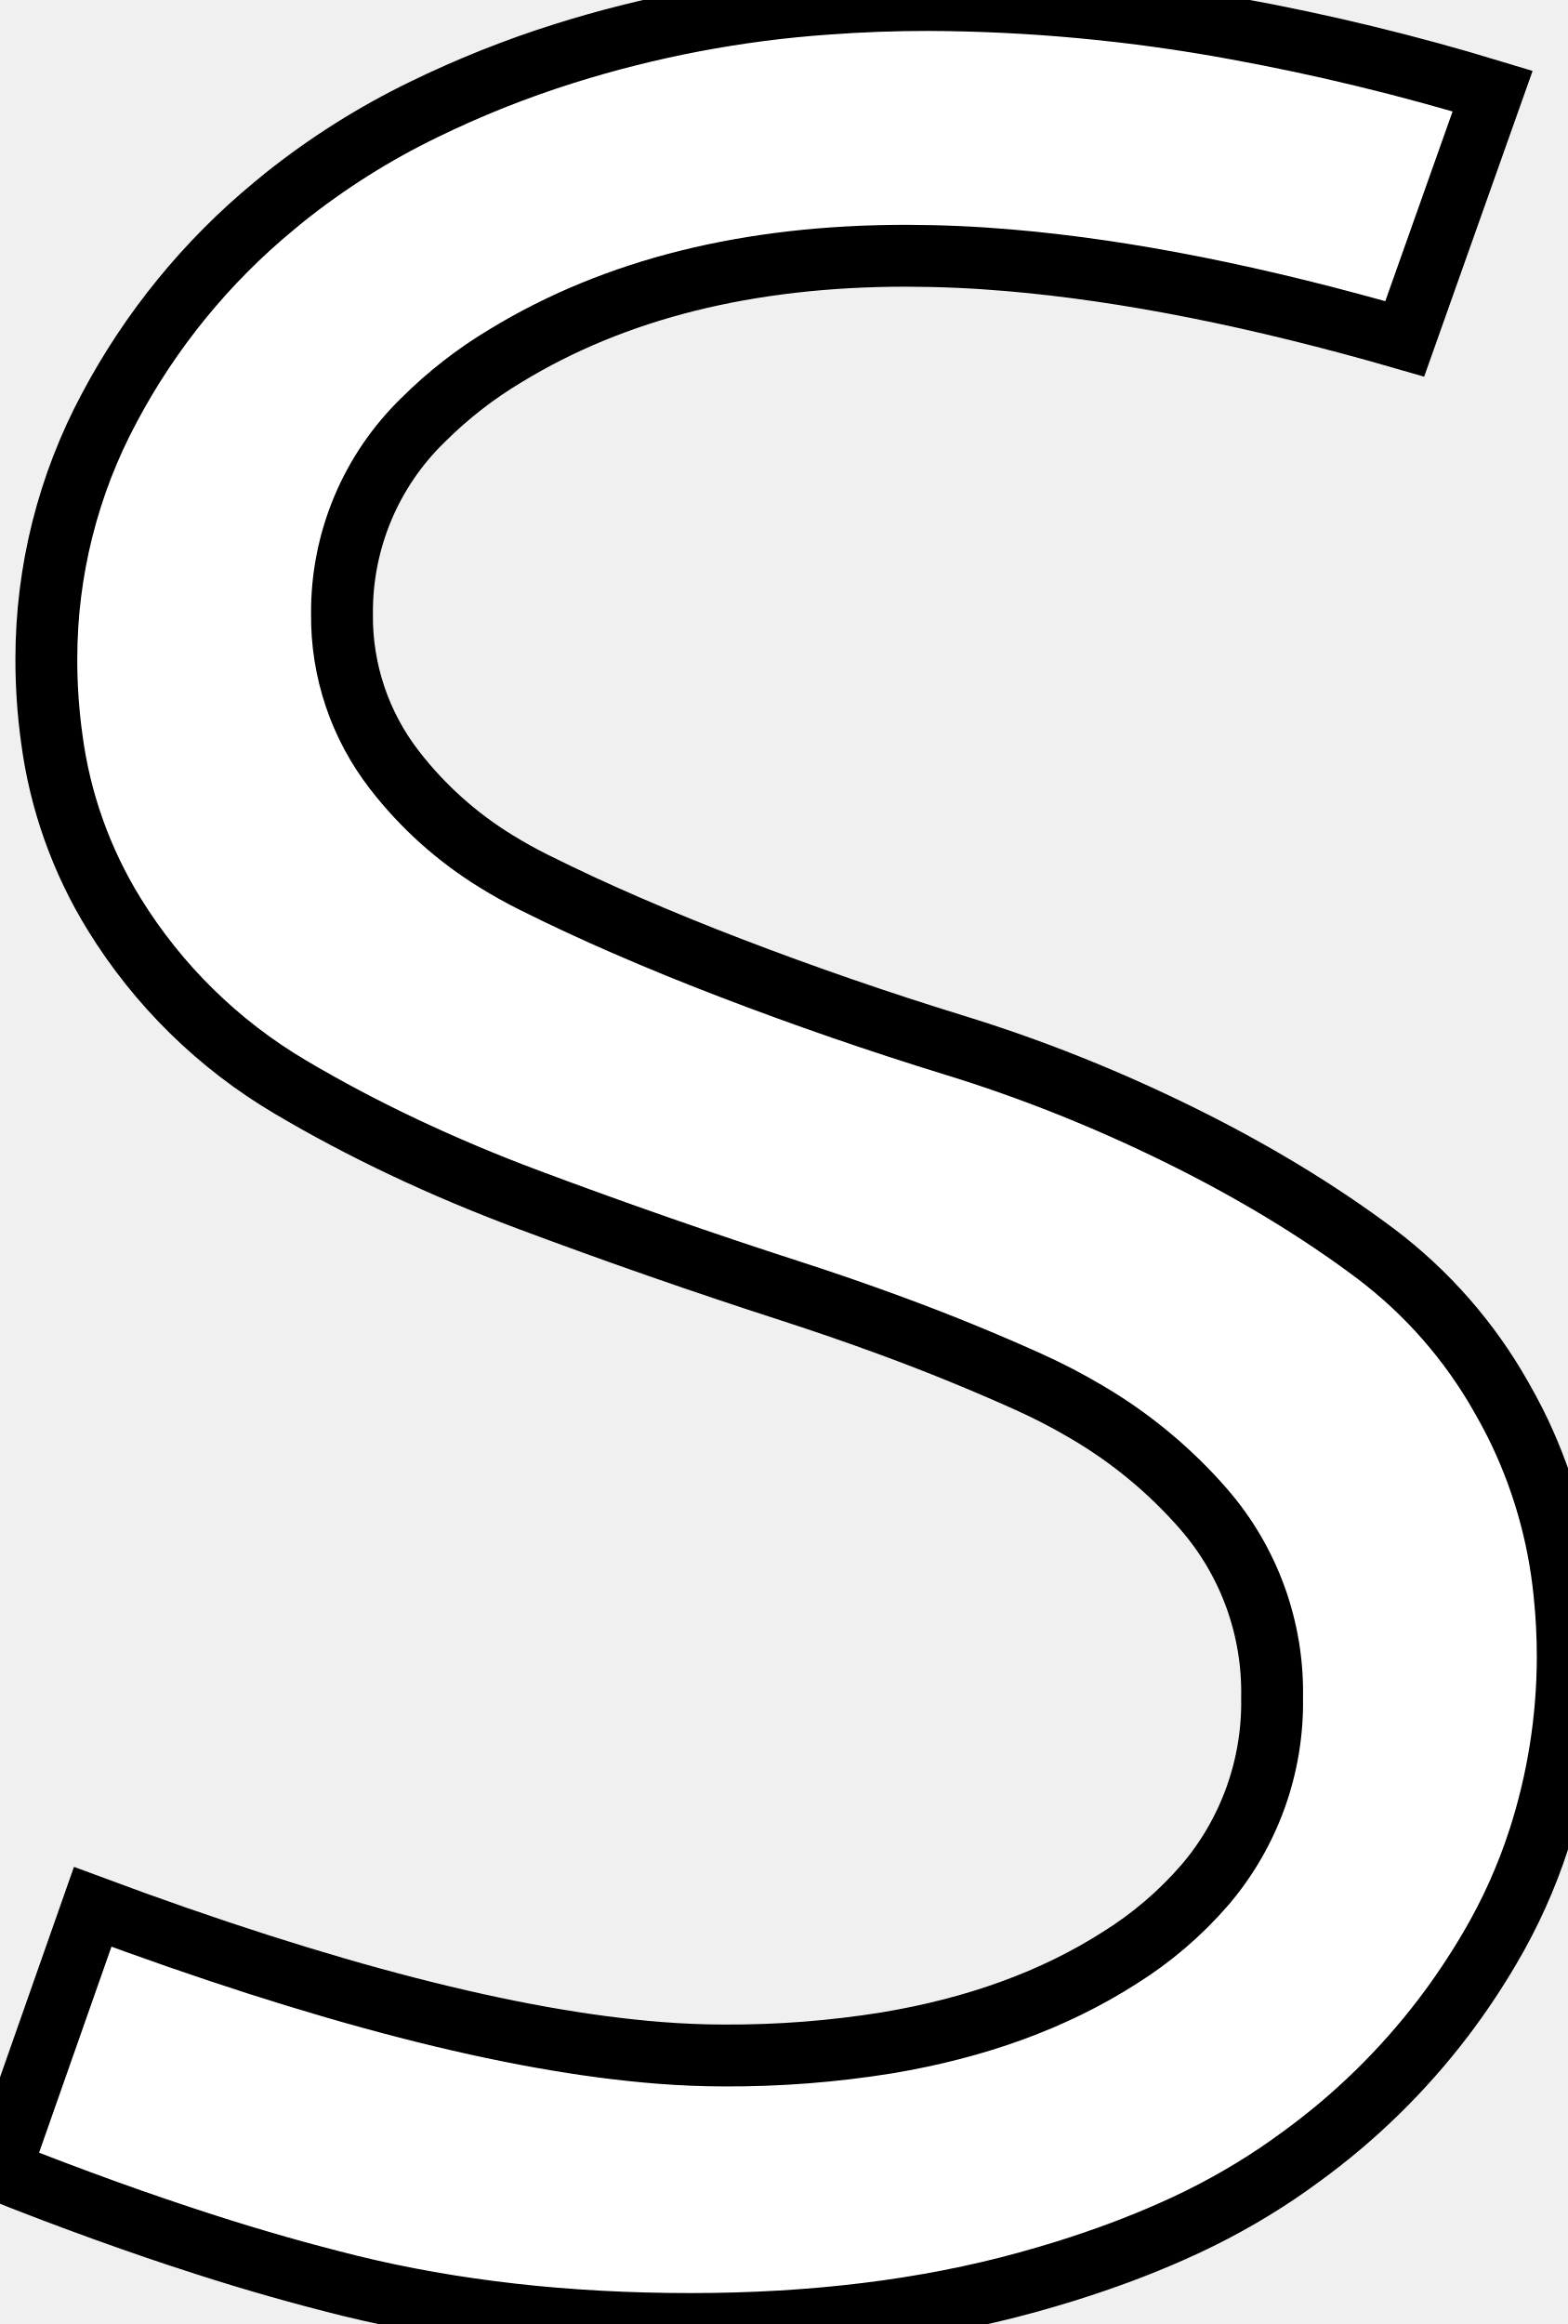
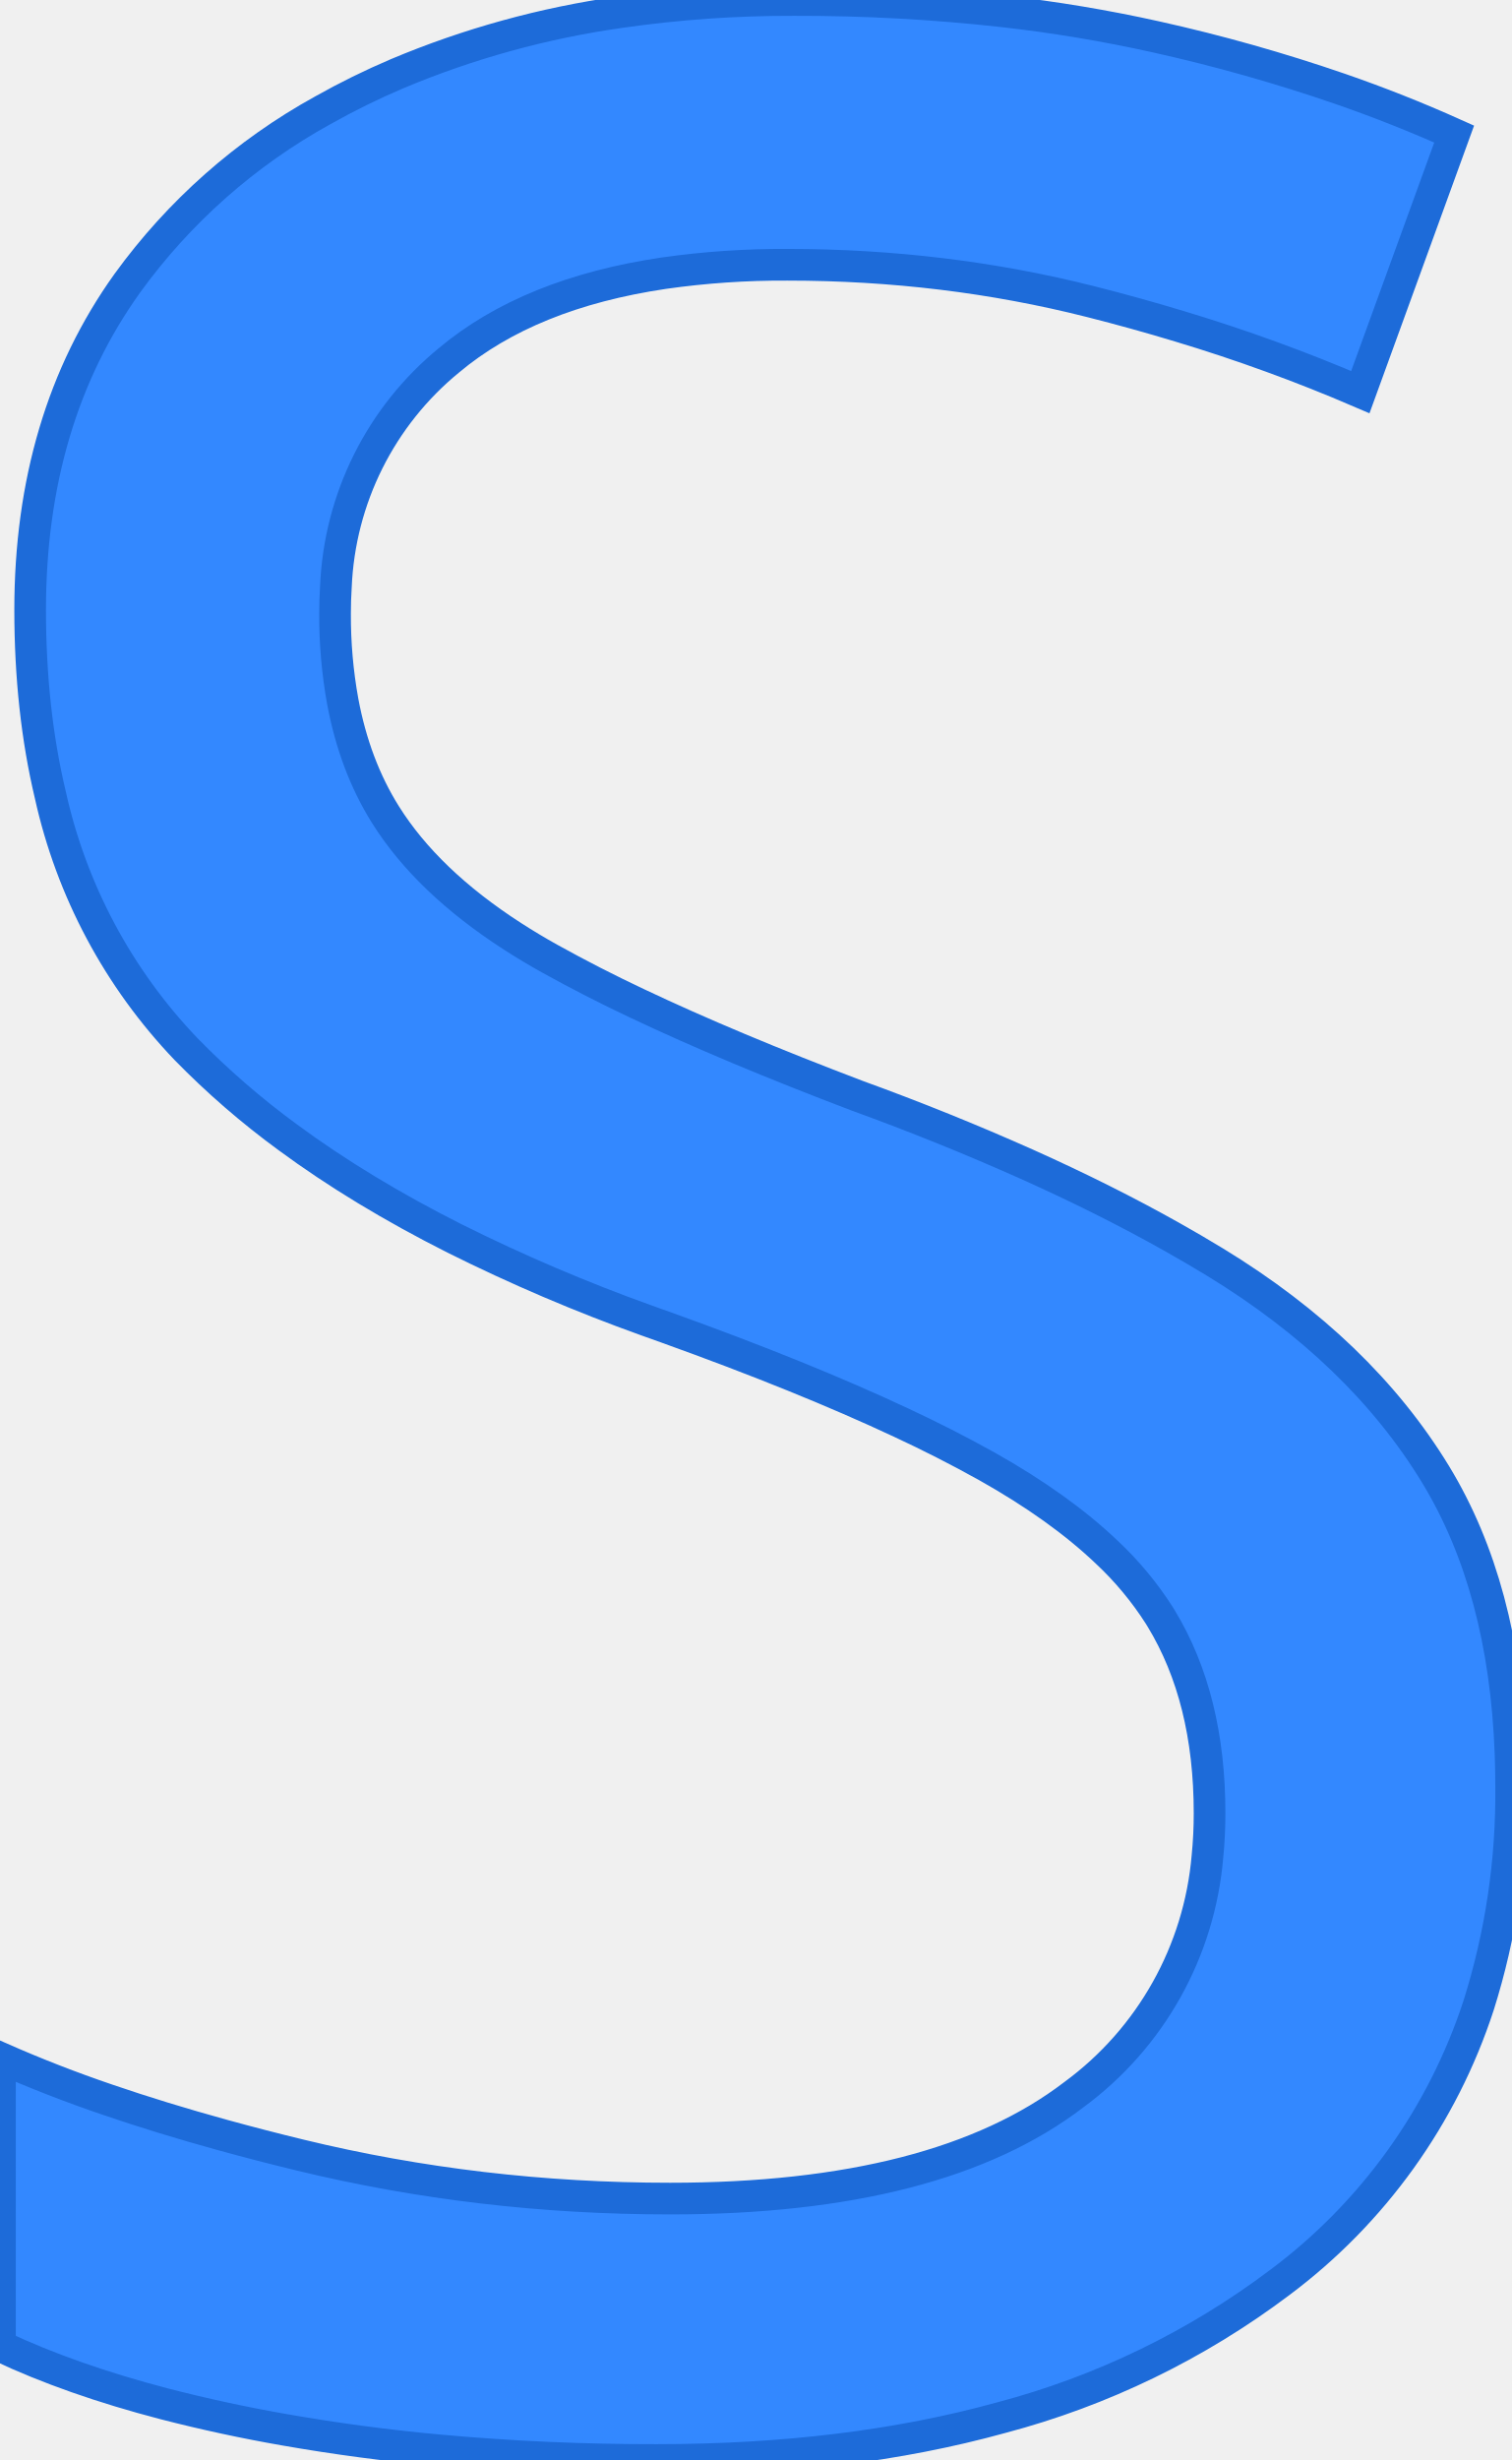
- <svg xmlns="http://www.w3.org/2000/svg" width="47.9" height="70.996" viewBox="0 0 47.9 70.996">
-   <g id="svgGroup" stroke-linecap="round" fill-rule="evenodd" font-size="9pt" stroke="#000000" stroke-width="0.5mm" fill="#ffffff" style="stroke:#000000;stroke-width:0.5mm;fill:#ffffff">
-     <path d="M 45.605 2.783 L 42.92 10.352 Q 36.191 8.408 30.836 7.952 A 37.195 37.195 0 0 0 27.686 7.813 Q 20.459 7.813 15.454 10.864 A 13.048 13.048 0 0 0 12.924 12.833 A 8.168 8.168 0 0 0 10.449 18.75 A 7.651 7.651 0 0 0 12.061 23.535 A 11.564 11.564 0 0 0 15.166 26.316 A 14.106 14.106 0 0 0 16.309 26.953 A 58.392 58.392 0 0 0 19.128 28.265 A 79.083 79.083 0 0 0 22.314 29.565 Q 25.684 30.859 29.175 31.934 Q 32.666 33.008 36.035 34.668 Q 39.404 36.328 42.041 38.306 A 14.308 14.308 0 0 1 45.87 42.682 A 16.878 16.878 0 0 1 46.289 43.457 A 14.92 14.92 0 0 1 47.8 48.685 A 18.475 18.475 0 0 1 47.9 50.635 A 18.164 18.164 0 0 1 47.021 56.177 A 16.682 16.682 0 0 1 45.515 59.521 A 21.426 21.426 0 0 1 44.092 61.646 A 20.911 20.911 0 0 1 39.755 65.883 A 23.924 23.924 0 0 1 39.014 66.406 A 20.786 20.786 0 0 1 35.827 68.157 Q 34.324 68.828 32.57 69.376 A 36.916 36.916 0 0 1 31.372 69.727 Q 26.758 70.996 21.094 70.996 Q 15.43 70.996 10.669 69.824 A 66.807 66.807 0 0 1 6.284 68.575 Q 3.323 67.627 0 66.309 L 2.832 58.252 Q 13.411 62.187 20.14 62.712 A 25.491 25.491 0 0 0 22.119 62.793 A 30.349 30.349 0 0 0 27.097 62.408 Q 31.217 61.723 34.204 59.814 A 11.493 11.493 0 0 0 36.811 57.587 A 8.579 8.579 0 0 0 38.867 51.855 A 8.521 8.521 0 0 0 36.792 46.118 A 14.365 14.365 0 0 0 33.19 43.13 A 17.879 17.879 0 0 0 31.421 42.212 A 63.951 63.951 0 0 0 27.257 40.512 A 80.215 80.215 0 0 0 24.121 39.429 A 185.723 185.723 0 0 1 16.138 36.646 Q 12.158 35.156 8.862 33.203 A 15.702 15.702 0 0 1 3.491 27.93 A 13.578 13.578 0 0 1 1.58 22.551 A 17.521 17.521 0 0 1 1.416 20.117 A 16.234 16.234 0 0 1 3.345 12.451 A 20.373 20.373 0 0 1 8.374 6.291 A 23.334 23.334 0 0 1 8.691 6.03 A 22.728 22.728 0 0 1 12.941 3.349 A 31.09 31.09 0 0 1 17.236 1.636 A 34.856 34.856 0 0 1 25.241 0.115 A 41.677 41.677 0 0 1 28.369 0 A 53.028 53.028 0 0 1 37.764 0.881 A 70.393 70.393 0 0 1 45.605 2.783 Z" vector-effect="non-scaling-stroke" />
+ <svg xmlns="http://www.w3.org/2000/svg" width="45.101" height="73.4" viewBox="0 0 45.101 73.4">
+   <g id="svgGroup" stroke-linecap="round" fill-rule="evenodd" font-size="9pt" stroke="#1d6bd9" stroke-width="0.25mm" fill="#3388ff" style="stroke:#1d6bd9;stroke-width:0.25mm;fill:#3388ff">
+     <path d="M 0 70 L 0 61.4 A 39.379 39.379 0 0 0 3.214 62.651 Q 4.814 63.199 6.654 63.706 A 77.807 77.807 0 0 0 8.95 64.3 Q 14.3 65.6 20 65.6 Q 28 65.6 32.05 62.5 A 9.856 9.856 0 0 0 36.037 55.391 A 12.872 12.872 0 0 0 36.1 54.1 Q 36.1 50.665 34.655 48.29 A 8.651 8.651 0 0 0 34.6 48.2 A 9.802 9.802 0 0 0 33.026 46.308 Q 31.617 44.967 29.45 43.75 A 39.352 39.352 0 0 0 26.89 42.445 Q 23.976 41.079 19.888 39.61 A 129.367 129.367 0 0 0 19.3 39.4 A 52.527 52.527 0 0 1 13.57 36.954 Q 10.775 35.546 8.587 33.933 A 24.231 24.231 0 0 1 5.55 31.3 A 15.956 15.956 0 0 1 1.501 23.714 Q 0.9 21.183 0.9 18.2 Q 0.9 12.5 3.8 8.45 A 17.824 17.824 0 0 1 9.632 3.292 A 22.451 22.451 0 0 1 11.85 2.2 A 26.839 26.839 0 0 1 18.512 0.363 A 35.612 35.612 0 0 1 23.7 0 A 55.036 55.036 0 0 1 29.938 0.339 A 43.187 43.187 0 0 1 34.5 1.1 A 50.495 50.495 0 0 1 40.001 2.653 A 41.229 41.229 0 0 1 43.4 4 L 40.6 11.7 A 50.396 50.396 0 0 0 35.205 9.737 A 59.307 59.307 0 0 0 32.55 9 Q 28.2 7.9 23.5 7.9 A 25.259 25.259 0 0 0 19.813 8.151 Q 15.791 8.746 13.4 10.75 A 9.226 9.226 0 0 0 10.025 17.506 A 12.367 12.367 0 0 0 10 18.3 A 14.298 14.298 0 0 0 10.229 20.93 Q 10.586 22.838 11.5 24.3 Q 12.744 26.29 15.293 27.936 A 20.275 20.275 0 0 0 16.4 28.6 A 44.307 44.307 0 0 0 19.021 29.942 Q 21.794 31.256 25.6 32.7 A 76.241 76.241 0 0 1 30.654 34.741 Q 32.99 35.789 34.97 36.902 A 42.039 42.039 0 0 1 36.25 37.65 Q 40.6 40.3 42.85 44 Q 44.899 47.37 45.082 52.315 A 26.641 26.641 0 0 1 45.1 53.3 A 20.957 20.957 0 0 1 44.13 59.835 A 16.836 16.836 0 0 1 38.2 68.1 A 23.989 23.989 0 0 1 29.881 72.137 Q 25.313 73.4 19.6 73.4 A 70.507 70.507 0 0 1 13.135 73.115 A 56.513 56.513 0 0 1 8.5 72.5 A 45.868 45.868 0 0 1 4.914 71.727 Q 2.125 71 0 70 Z" vector-effect="non-scaling-stroke" />
  </g>
</svg>
